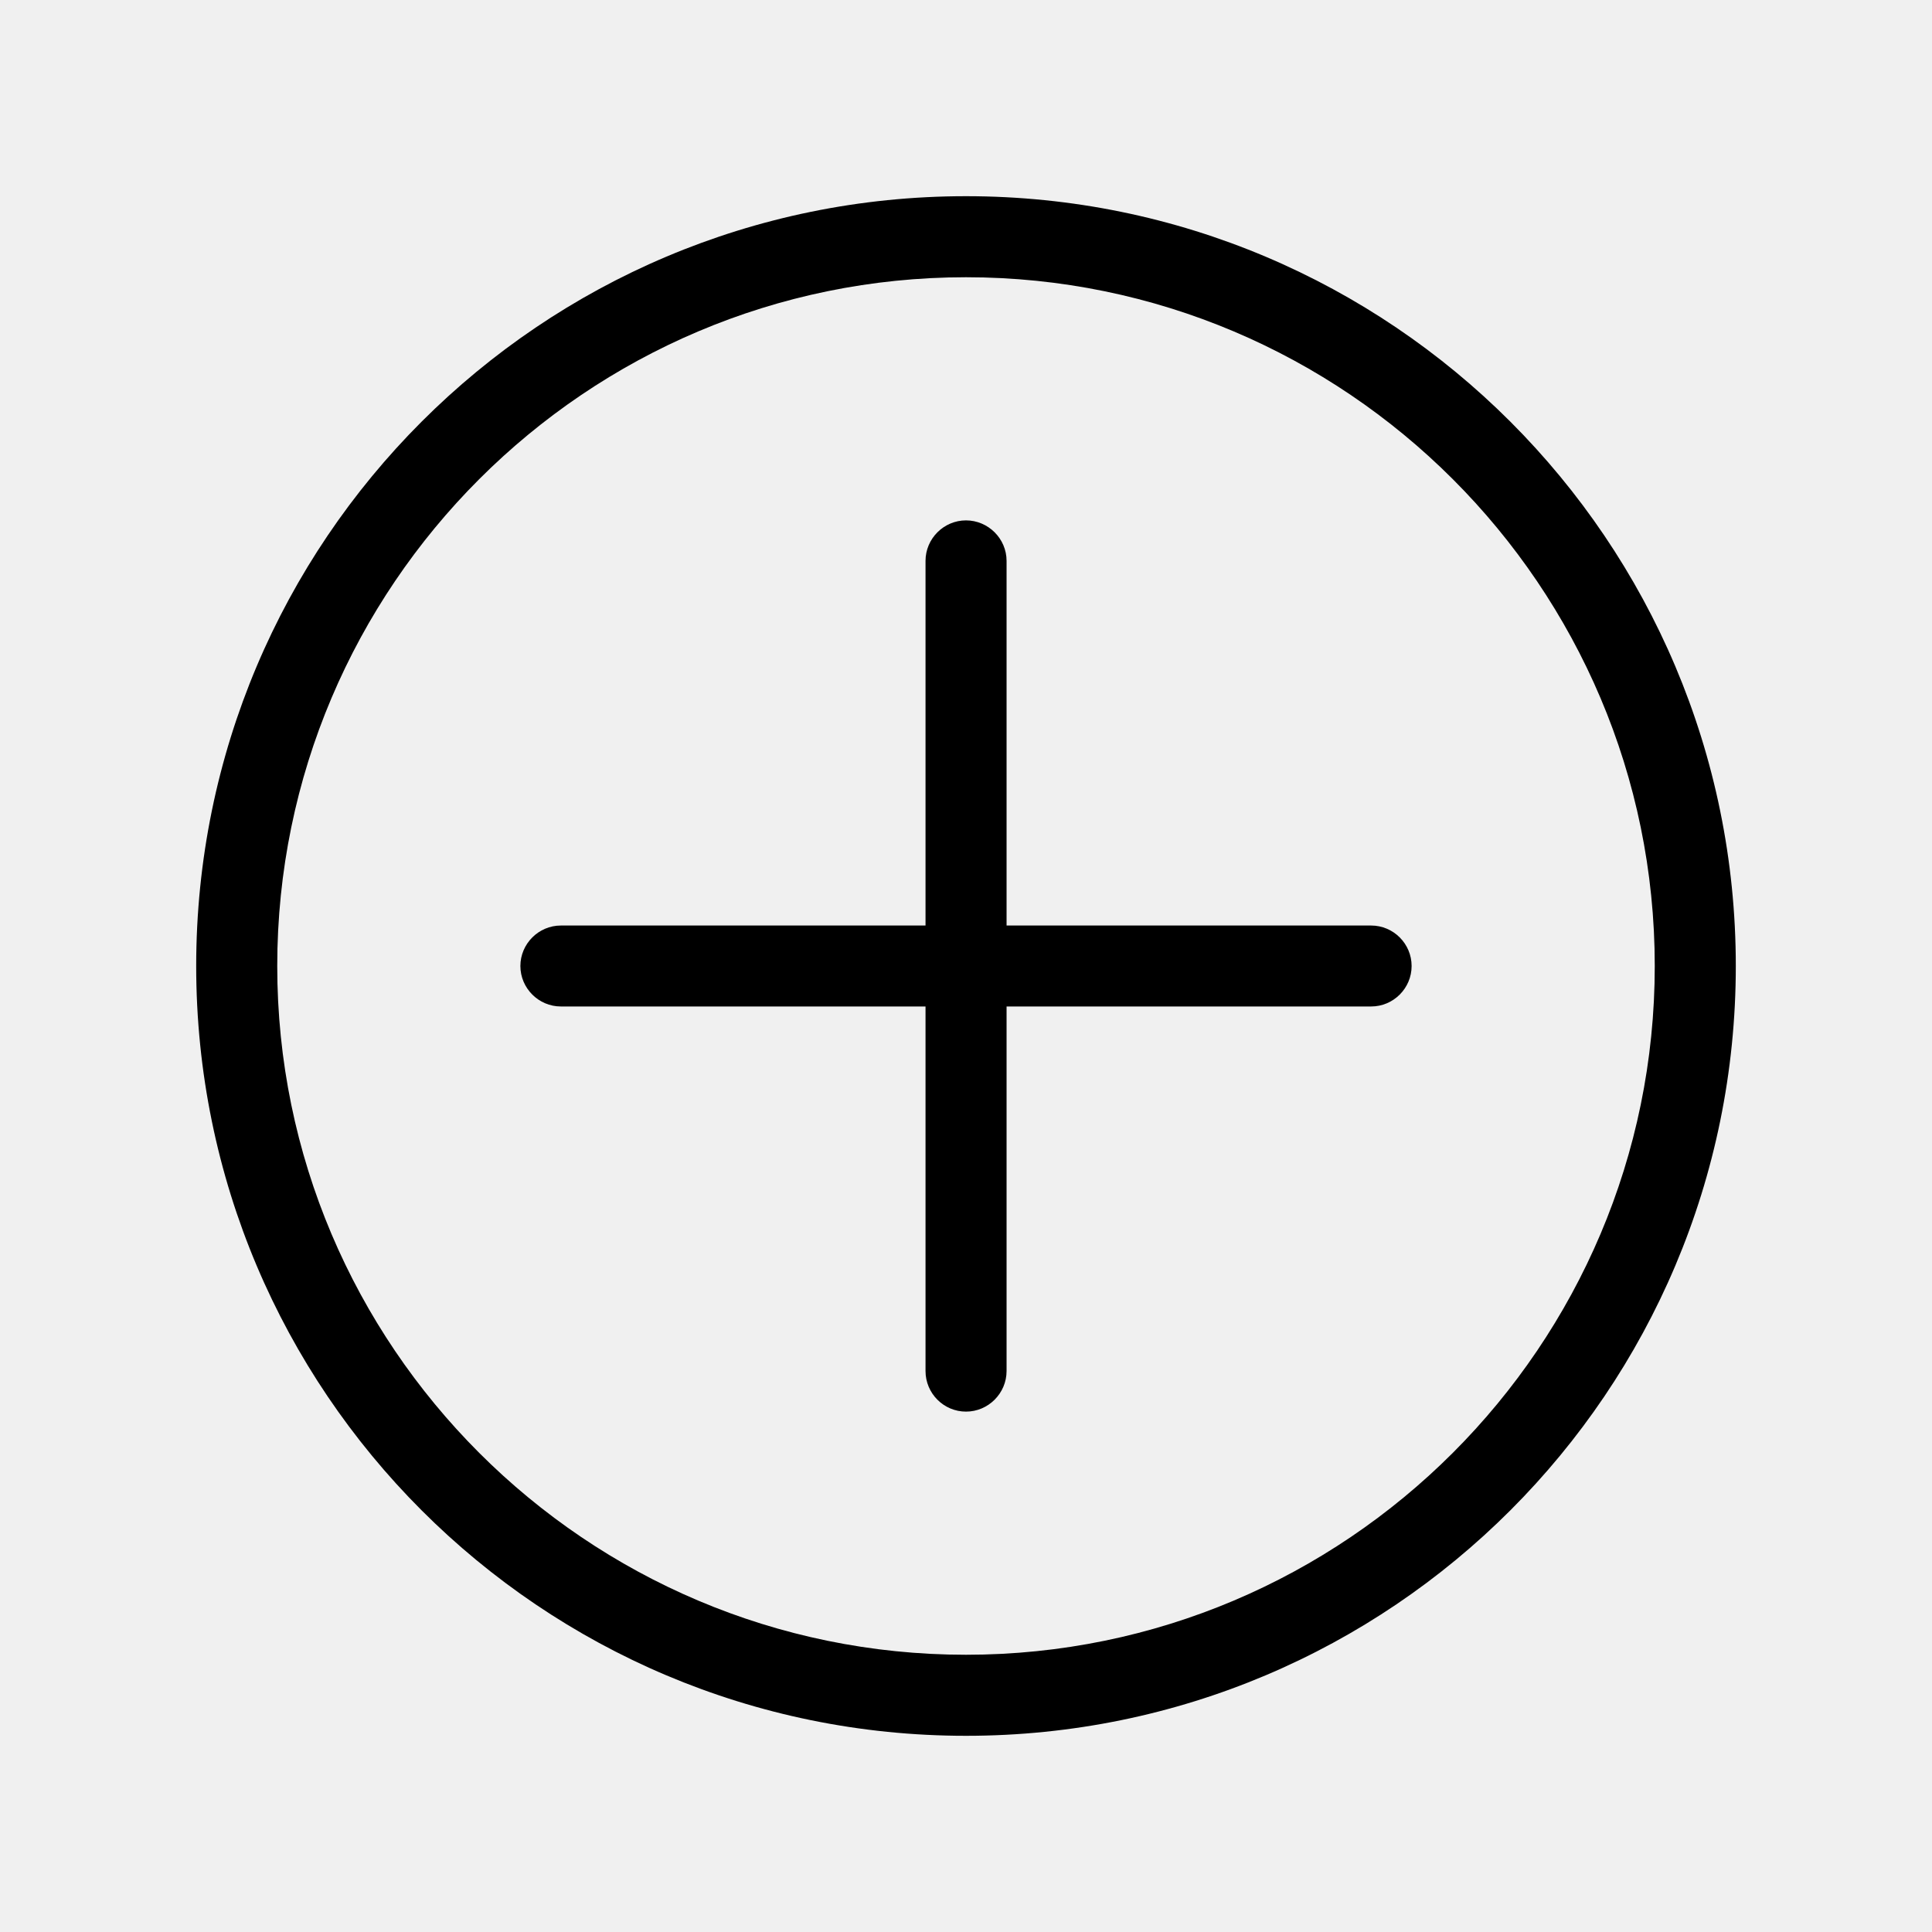
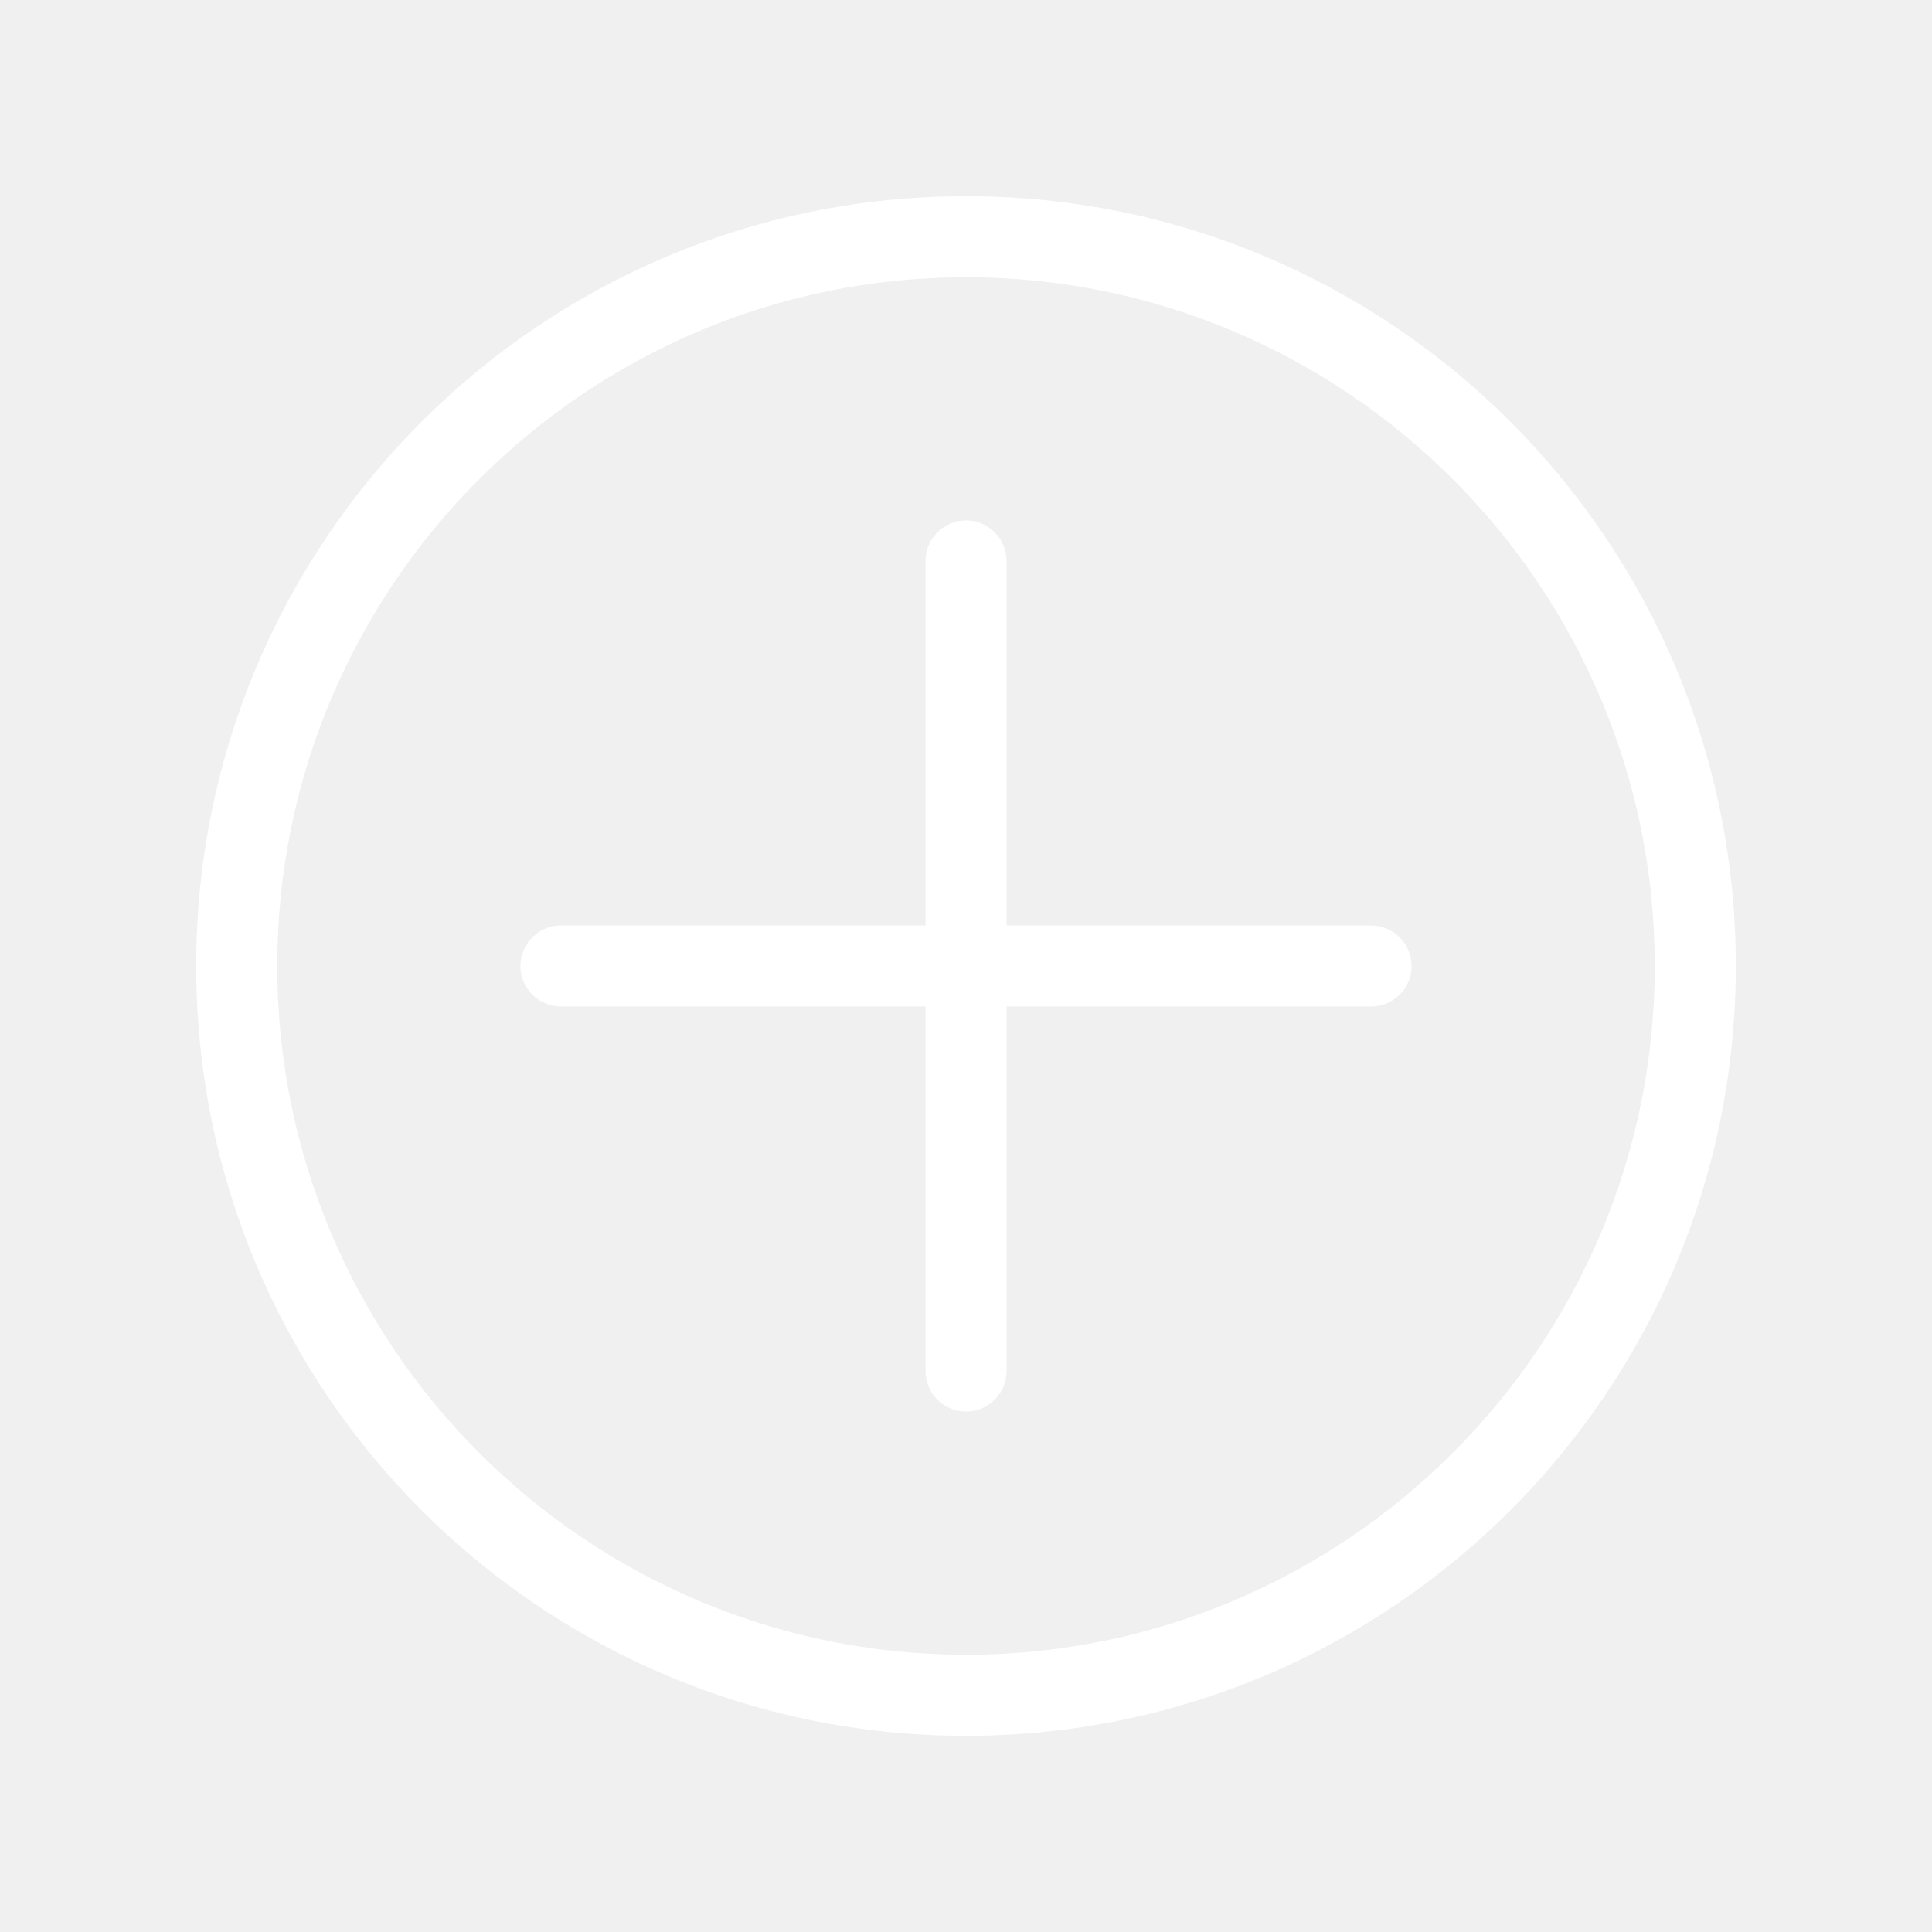
<svg class="svg-icon" viewBox="0 0 20 20">
-   <path d="M14.613,10c0,0.23-0.188,0.419-0.419,0.419H10.42v3.774c0,0.23-0.189,0.42-0.42,0.42s-0.419-0.189-0.419-0.42v-3.774H5.806c-0.23,0-0.419-0.189-0.419-0.419s0.189-0.419,0.419-0.419h3.775V5.806c0-0.23,0.189-0.419,0.419-0.419s0.42,0.189,0.42,0.419v3.775h3.774C14.425,9.581,14.613,9.77,14.613,10 M17.969,10c0,4.401-3.567,7.969-7.969,7.969c-4.402,0-7.969-3.567-7.969-7.969c0-4.402,3.567-7.969,7.969-7.969C14.401,2.031,17.969,5.598,17.969,10 M17.13,10c0-3.932-3.198-7.13-7.13-7.13S2.87,6.068,2.87,10c0,3.933,3.198,7.13,7.13,7.13S17.13,13.933,17.13,10" />
+   <path fill="#fff" d="M14.613,10c0,0.23-0.188,0.419-0.419,0.419H10.42v3.774c0,0.23-0.189,0.42-0.42,0.42s-0.419-0.189-0.419-0.42v-3.774H5.806c-0.23,0-0.419-0.189-0.419-0.419s0.189-0.419,0.419-0.419h3.775V5.806c0-0.23,0.189-0.419,0.419-0.419s0.42,0.189,0.42,0.419v3.775h3.774C14.425,9.581,14.613,9.77,14.613,10 M17.969,10c0,4.401-3.567,7.969-7.969,7.969c-4.402,0-7.969-3.567-7.969-7.969c0-4.402,3.567-7.969,7.969-7.969C14.401,2.031,17.969,5.598,17.969,10 M17.13,10c0-3.932-3.198-7.13-7.13-7.13S2.87,6.068,2.87,10c0,3.933,3.198,7.13,7.13,7.13S17.13,13.933,17.13,10" />
</svg>
